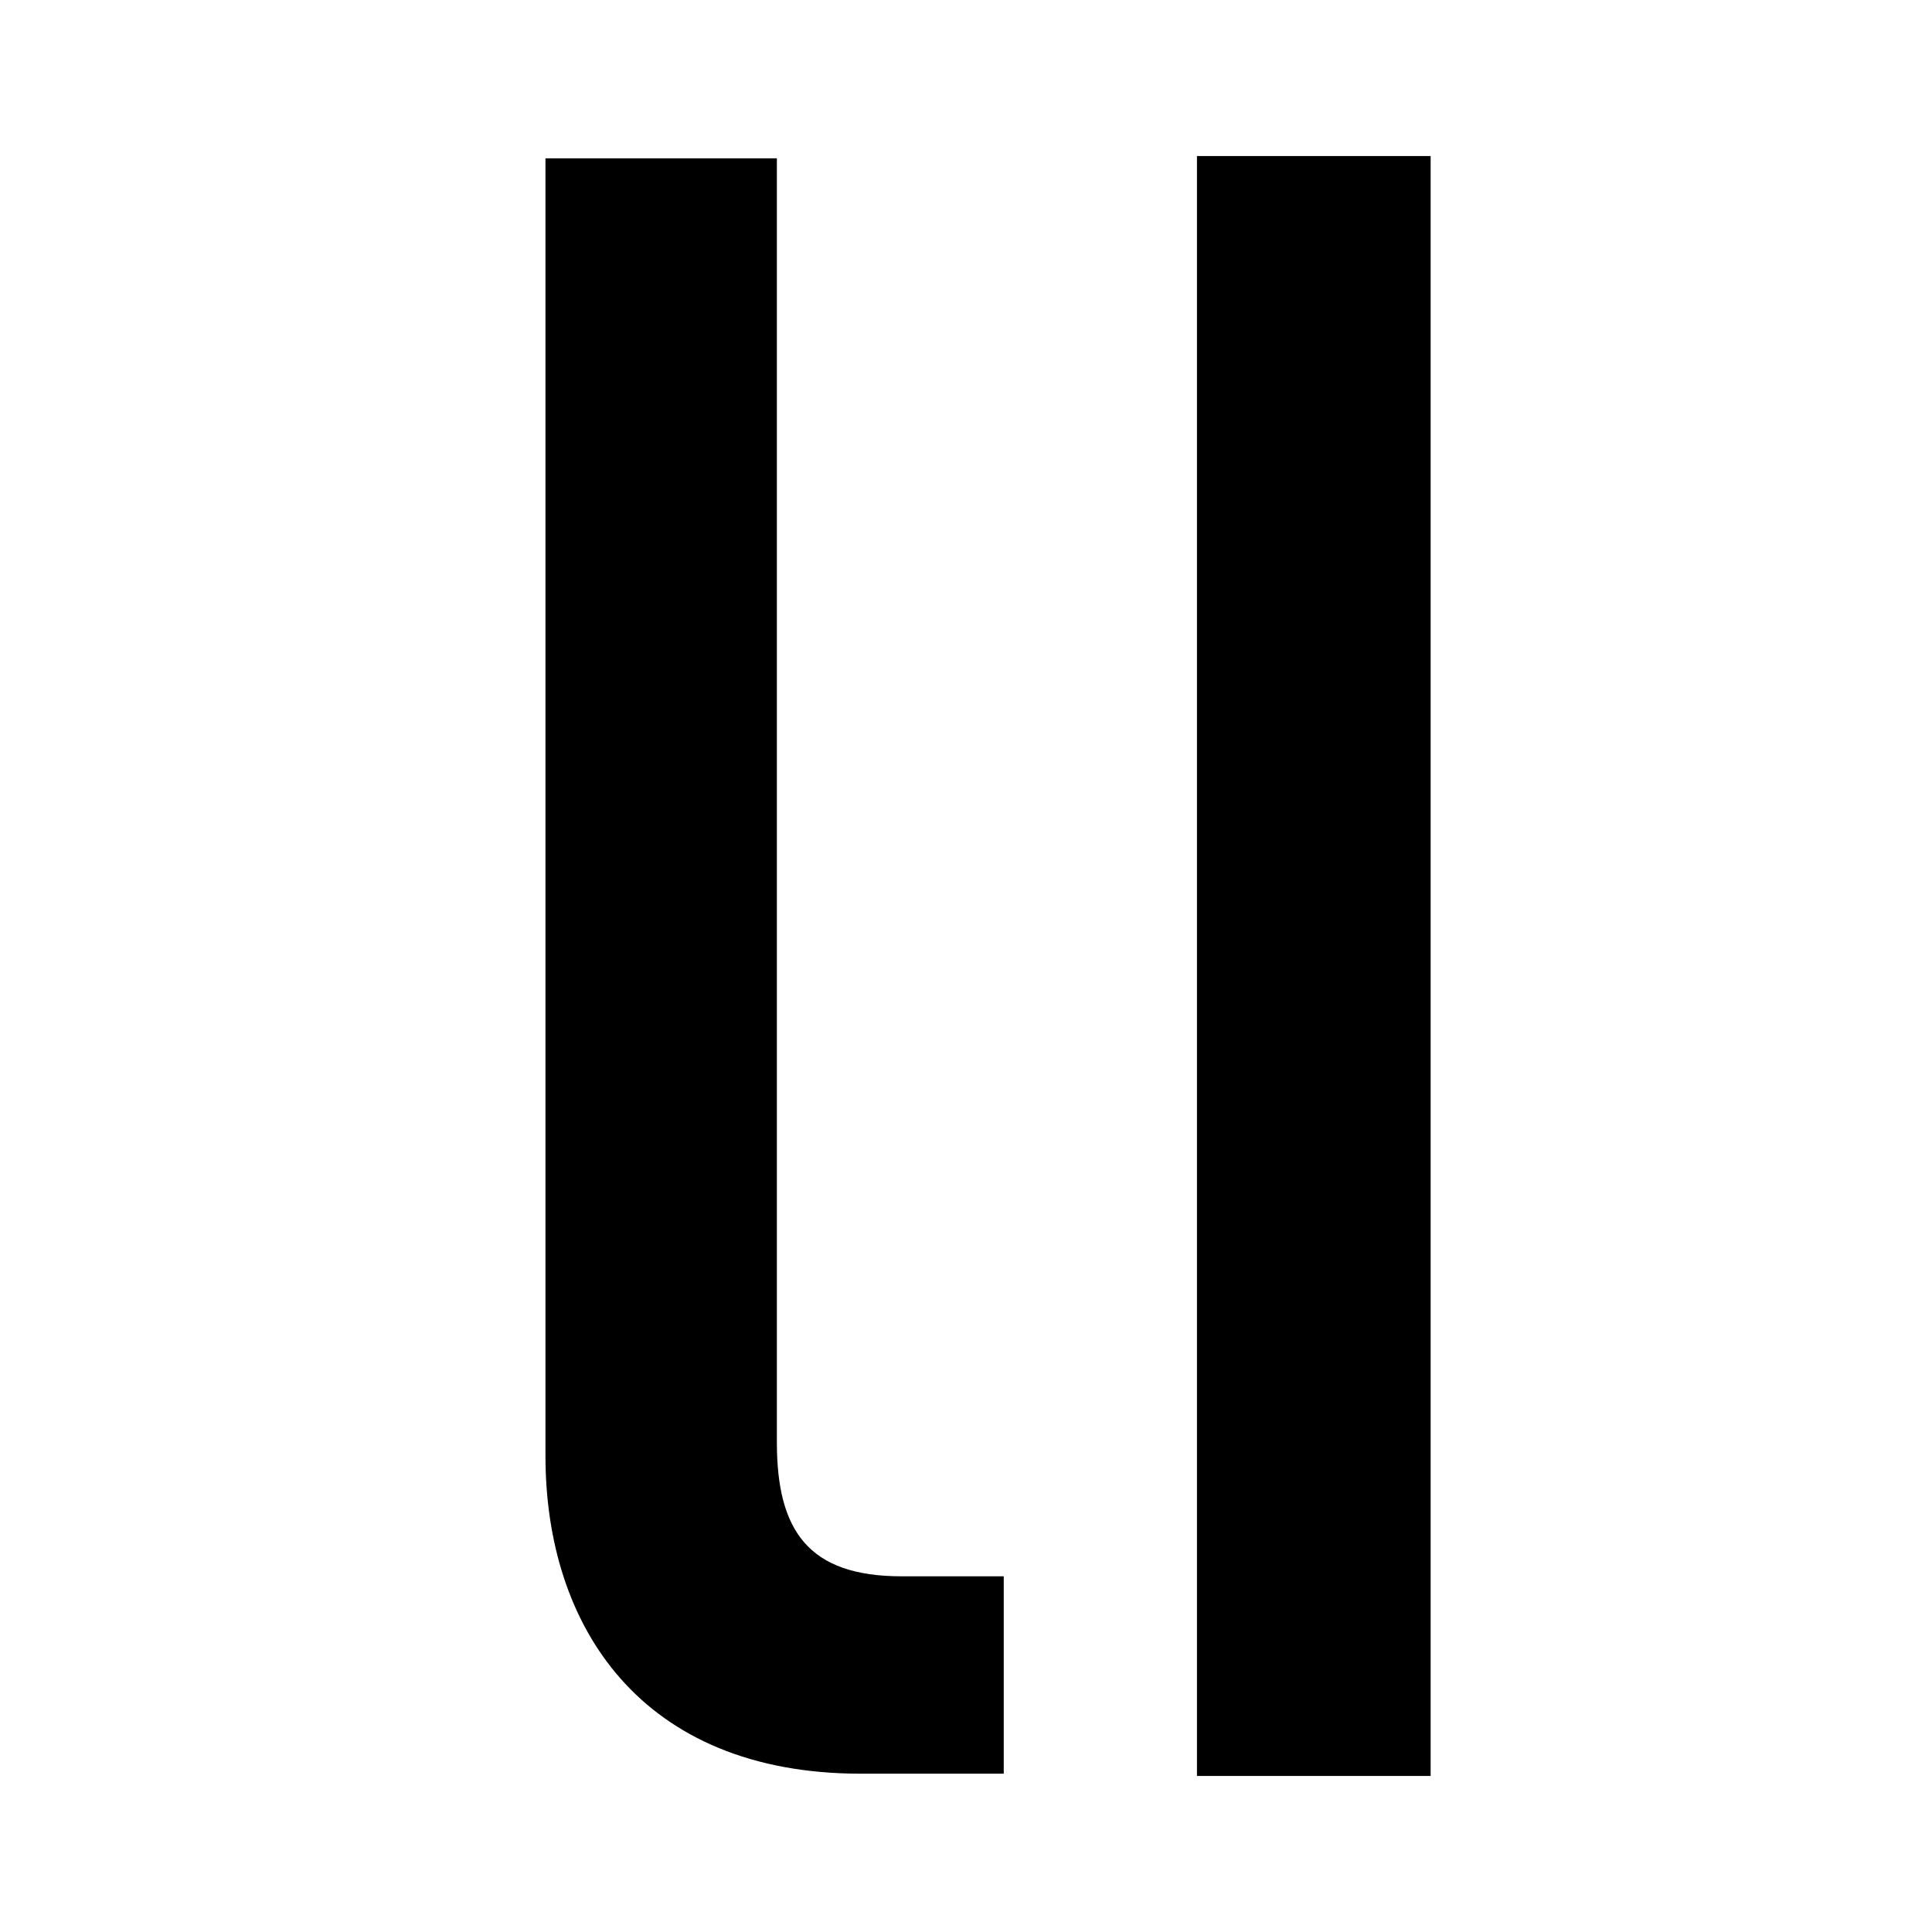
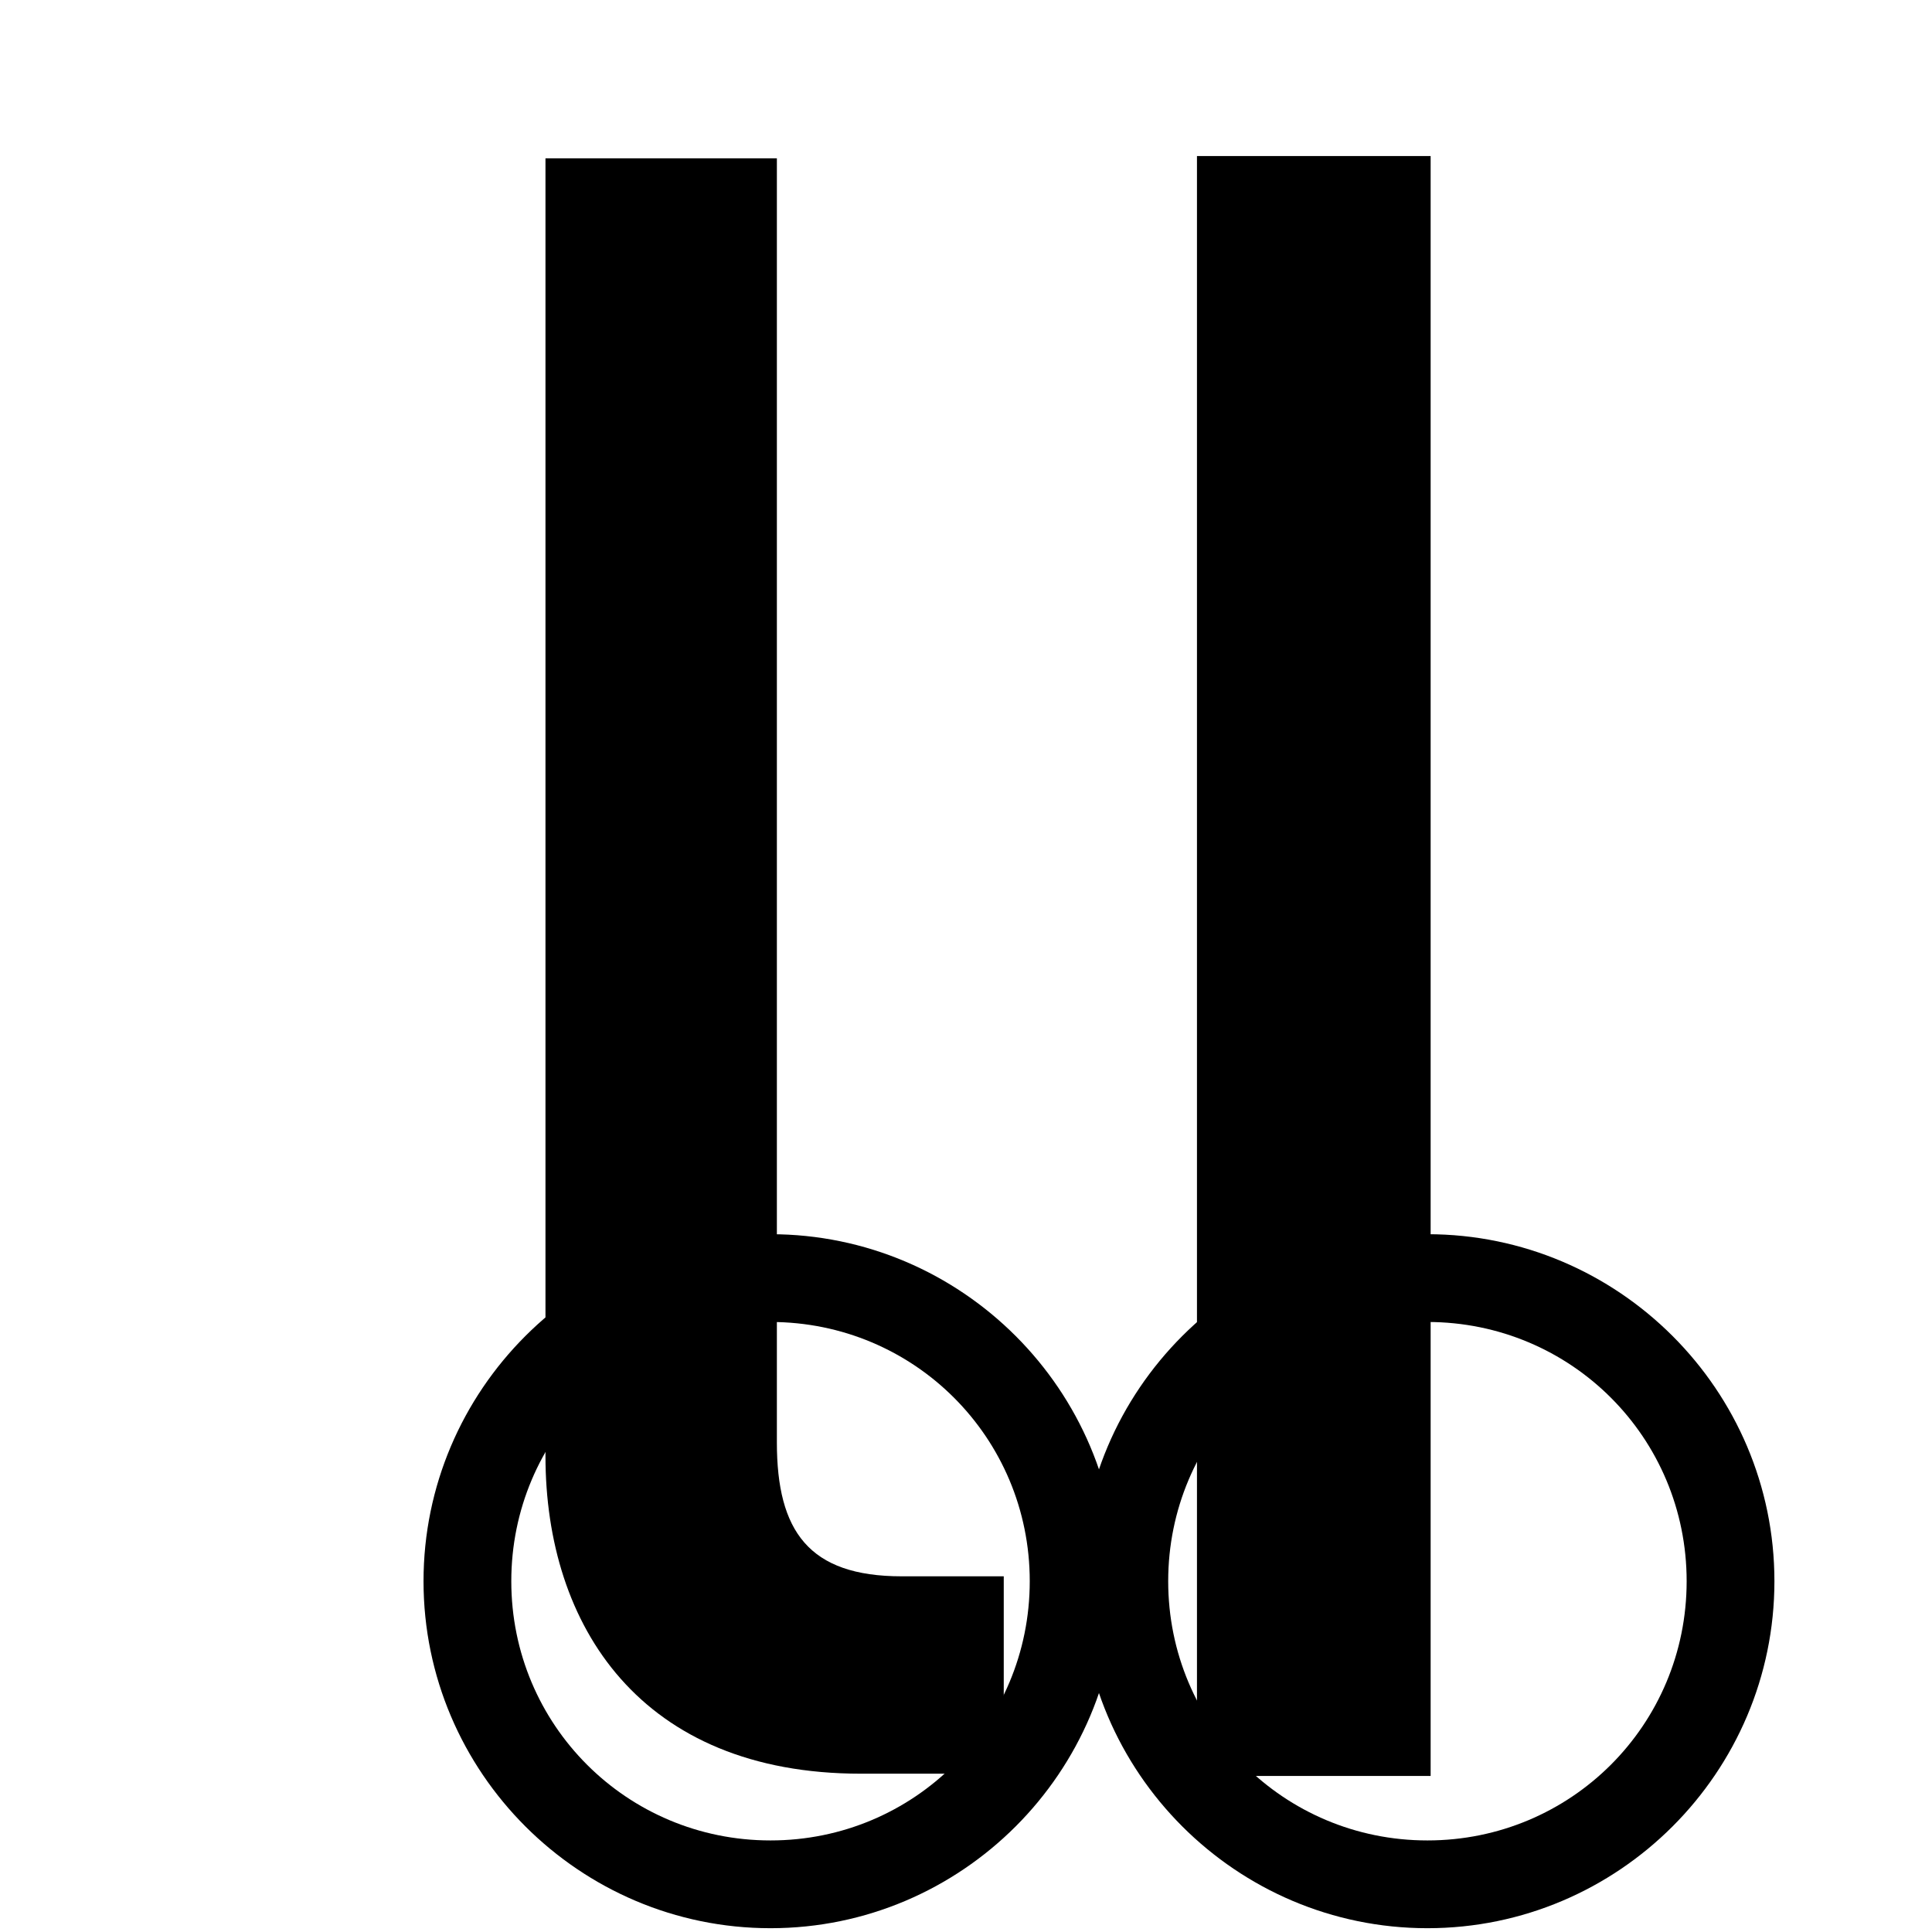
<svg xmlns="http://www.w3.org/2000/svg" width="26.458mm" height="26.458mm" viewBox="0 0 26.458 26.458" version="1.1" id="svg1">
  <defs id="defs1" />
  <g id="layer1">
    <path d="m 16.392,2.137 h 3.2 V 24.321 h -3.2 z" id="text1" style="font-weight:500;font-size:31.07px;line-height:0.8;font-family:'Helvetica Neue';-inkscape-font-specification:'Helvetica Neue Medium';text-align:center;letter-spacing:8.285px;text-anchor:middle;stroke-width:2;stroke-linejoin:bevel;paint-order:markers stroke fill" aria-label="l" />
    <path d="m 13.746,24.29 v -2.703 h -1.398 c -1.274,0 -1.709,-0.621 -1.709,-1.833 V 2.168 H 7.47 V 19.94 c 0,2.33 1.305,4.35 4.319,4.35 z" id="text1-9" style="font-weight:500;font-size:31.07px;line-height:0.8;font-family:DINPro;-inkscape-font-specification:'DINPro Medium';text-align:center;letter-spacing:8.285px;text-anchor:middle;stroke-width:2;stroke-linejoin:bevel;paint-order:markers stroke fill" aria-label="l" />
+     <path d="m 10.552,16.902 c -2.618,0 -4.752,2.135 -4.752,4.752 0,2.618 2.135,4.752 4.752,4.752 2.618,0 4.752,-2.135 4.752,-4.752 0,-2.618 -2.135,-4.752 -4.752,-4.752 z m 0,1.202 c 1.968,0 3.55,1.583 3.55,3.55 0,1.968 -1.582,3.55 -3.55,3.55 -1.968,0 -3.55,-1.582 -3.55,-3.55 0,-1.968 1.583,-3.55 3.55,-3.55 z" id="path3" class="f-accent" style="stroke-width:1" />
+     <path d="m 19.548,16.902 c -2.618,0 -4.752,2.135 -4.752,4.752 0,2.618 2.135,4.752 4.752,4.752 2.618,0 4.752,-2.135 4.752,-4.752 0,-2.618 -2.135,-4.752 -4.752,-4.752 z m 0,1.202 c 1.968,0 3.55,1.583 3.55,3.55 0,1.968 -1.582,3.55 -3.55,3.55 -1.968,0 -3.55,-1.582 -3.55,-3.55 0,-1.968 1.583,-3.55 3.55,-3.55 z" id="path1" class="f-accent" style="stroke-width:1" />
  </g>
</svg>
